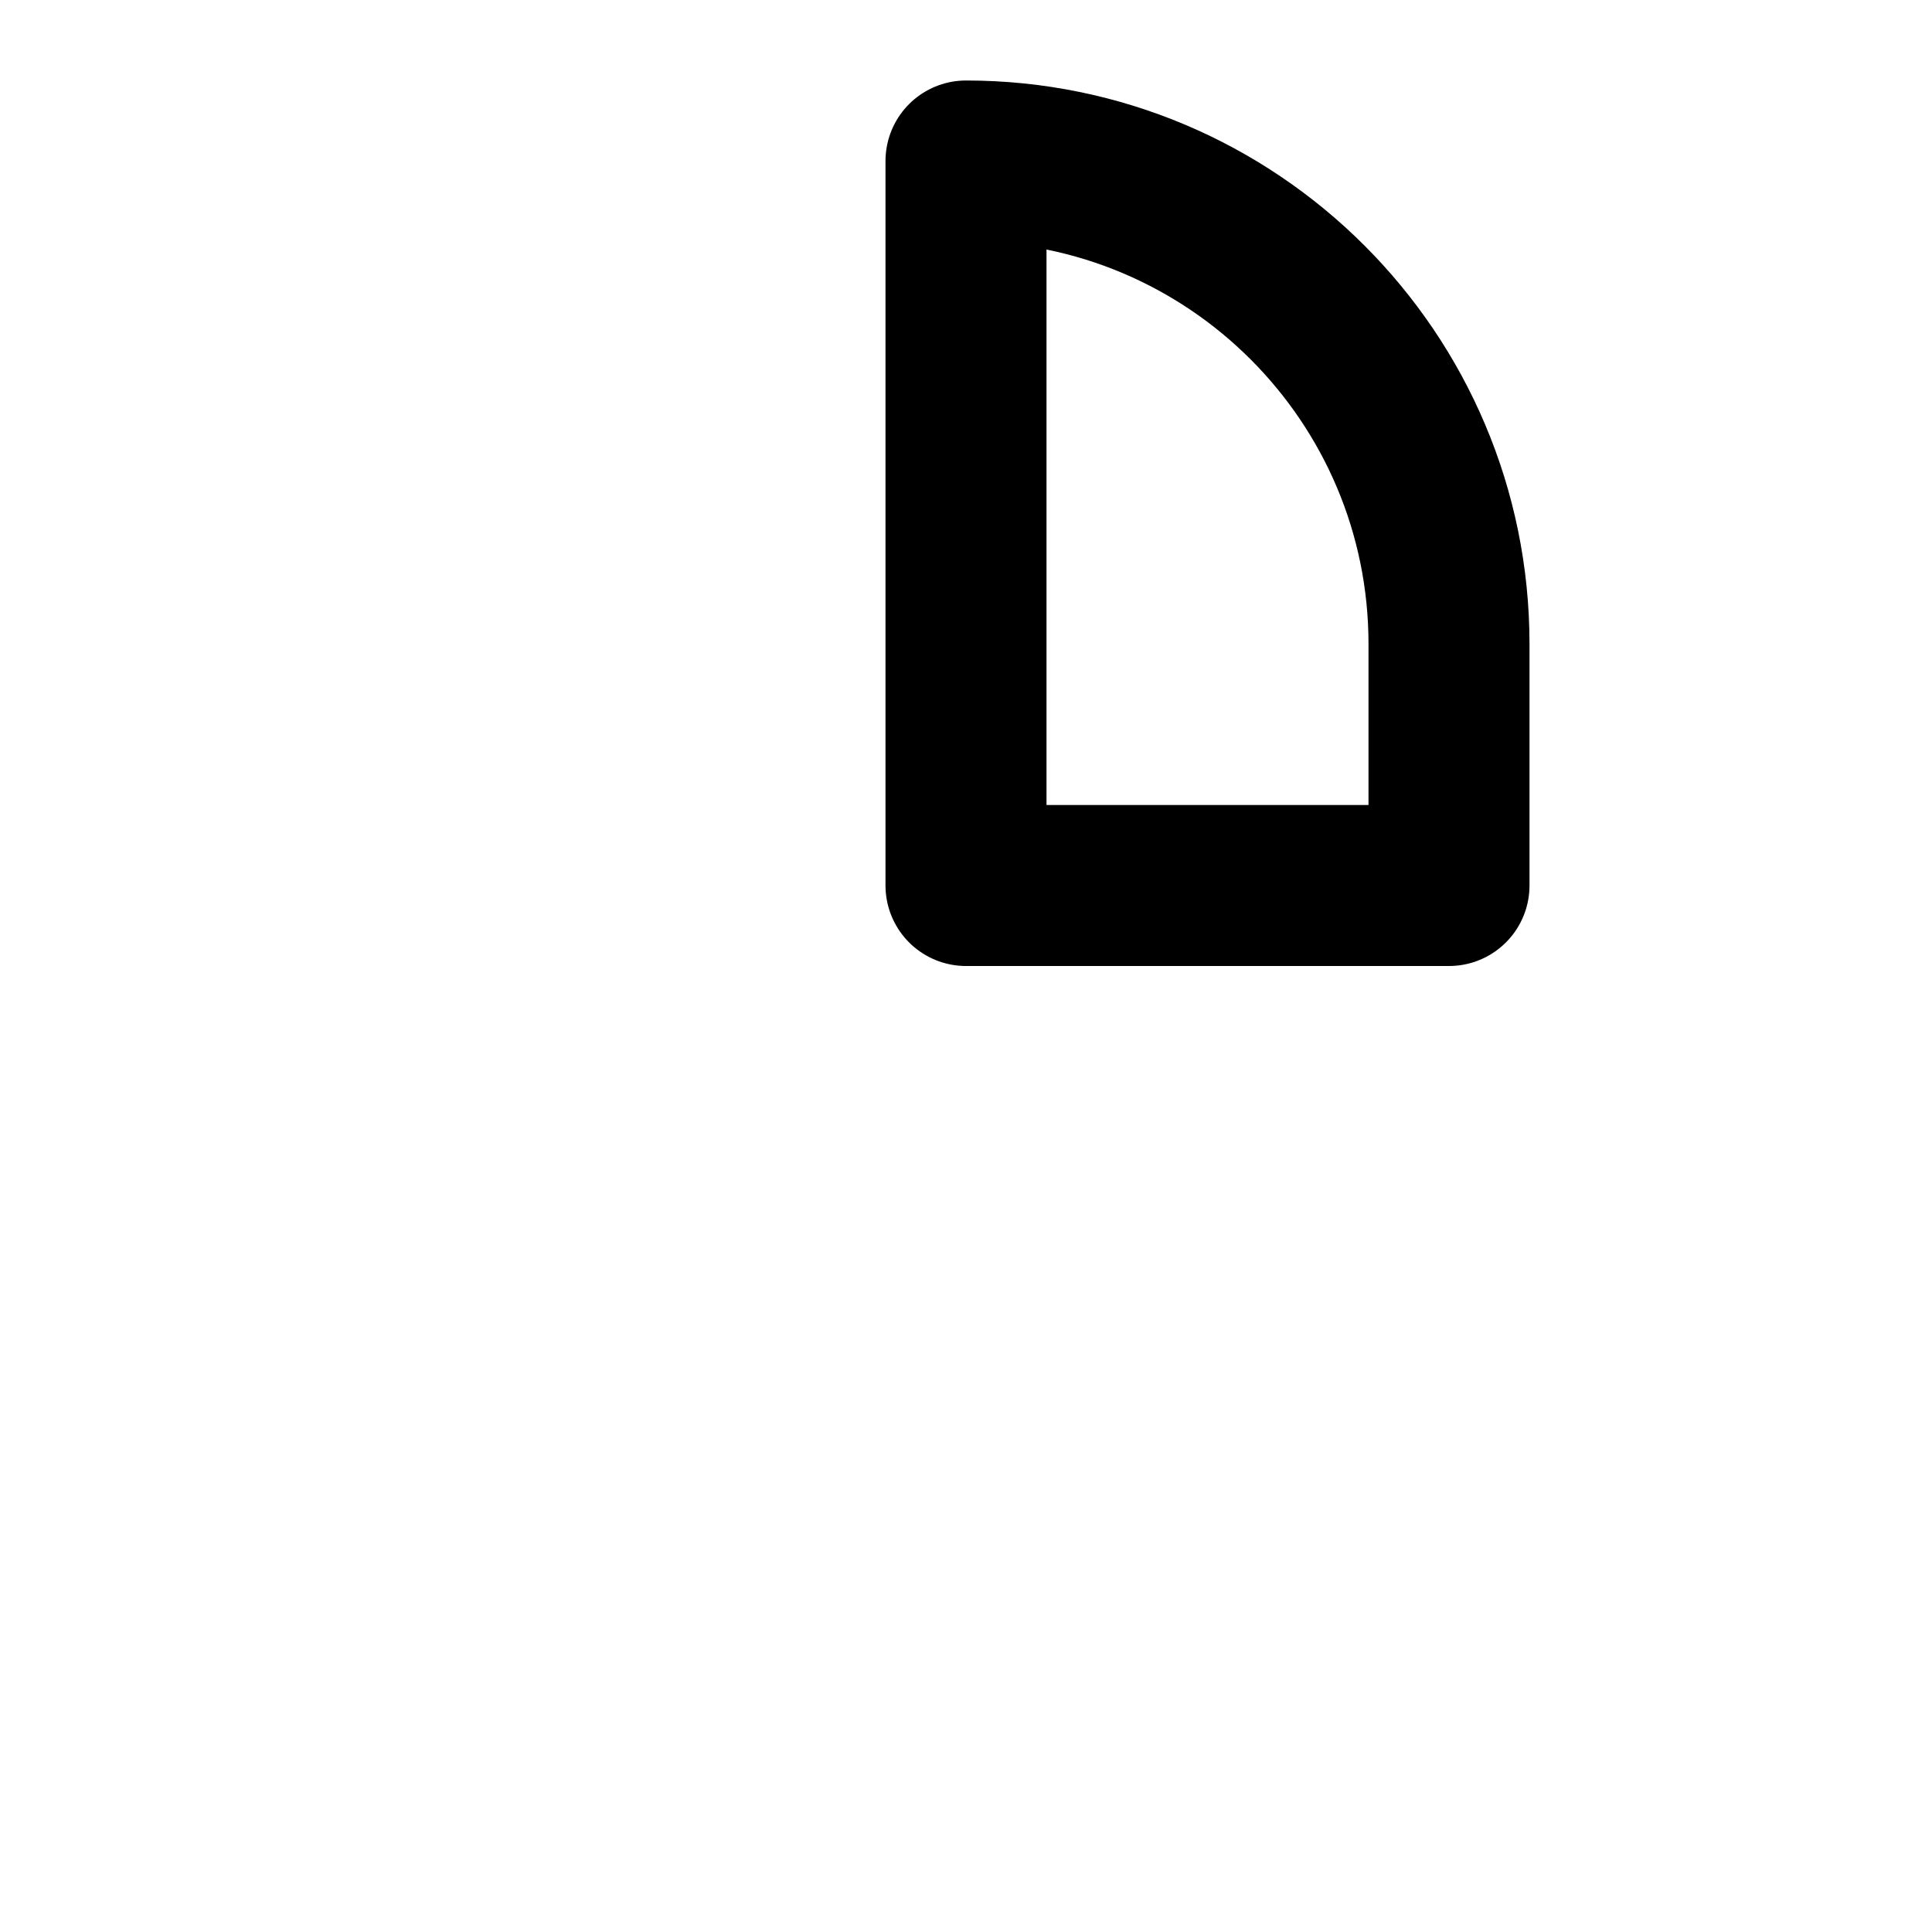
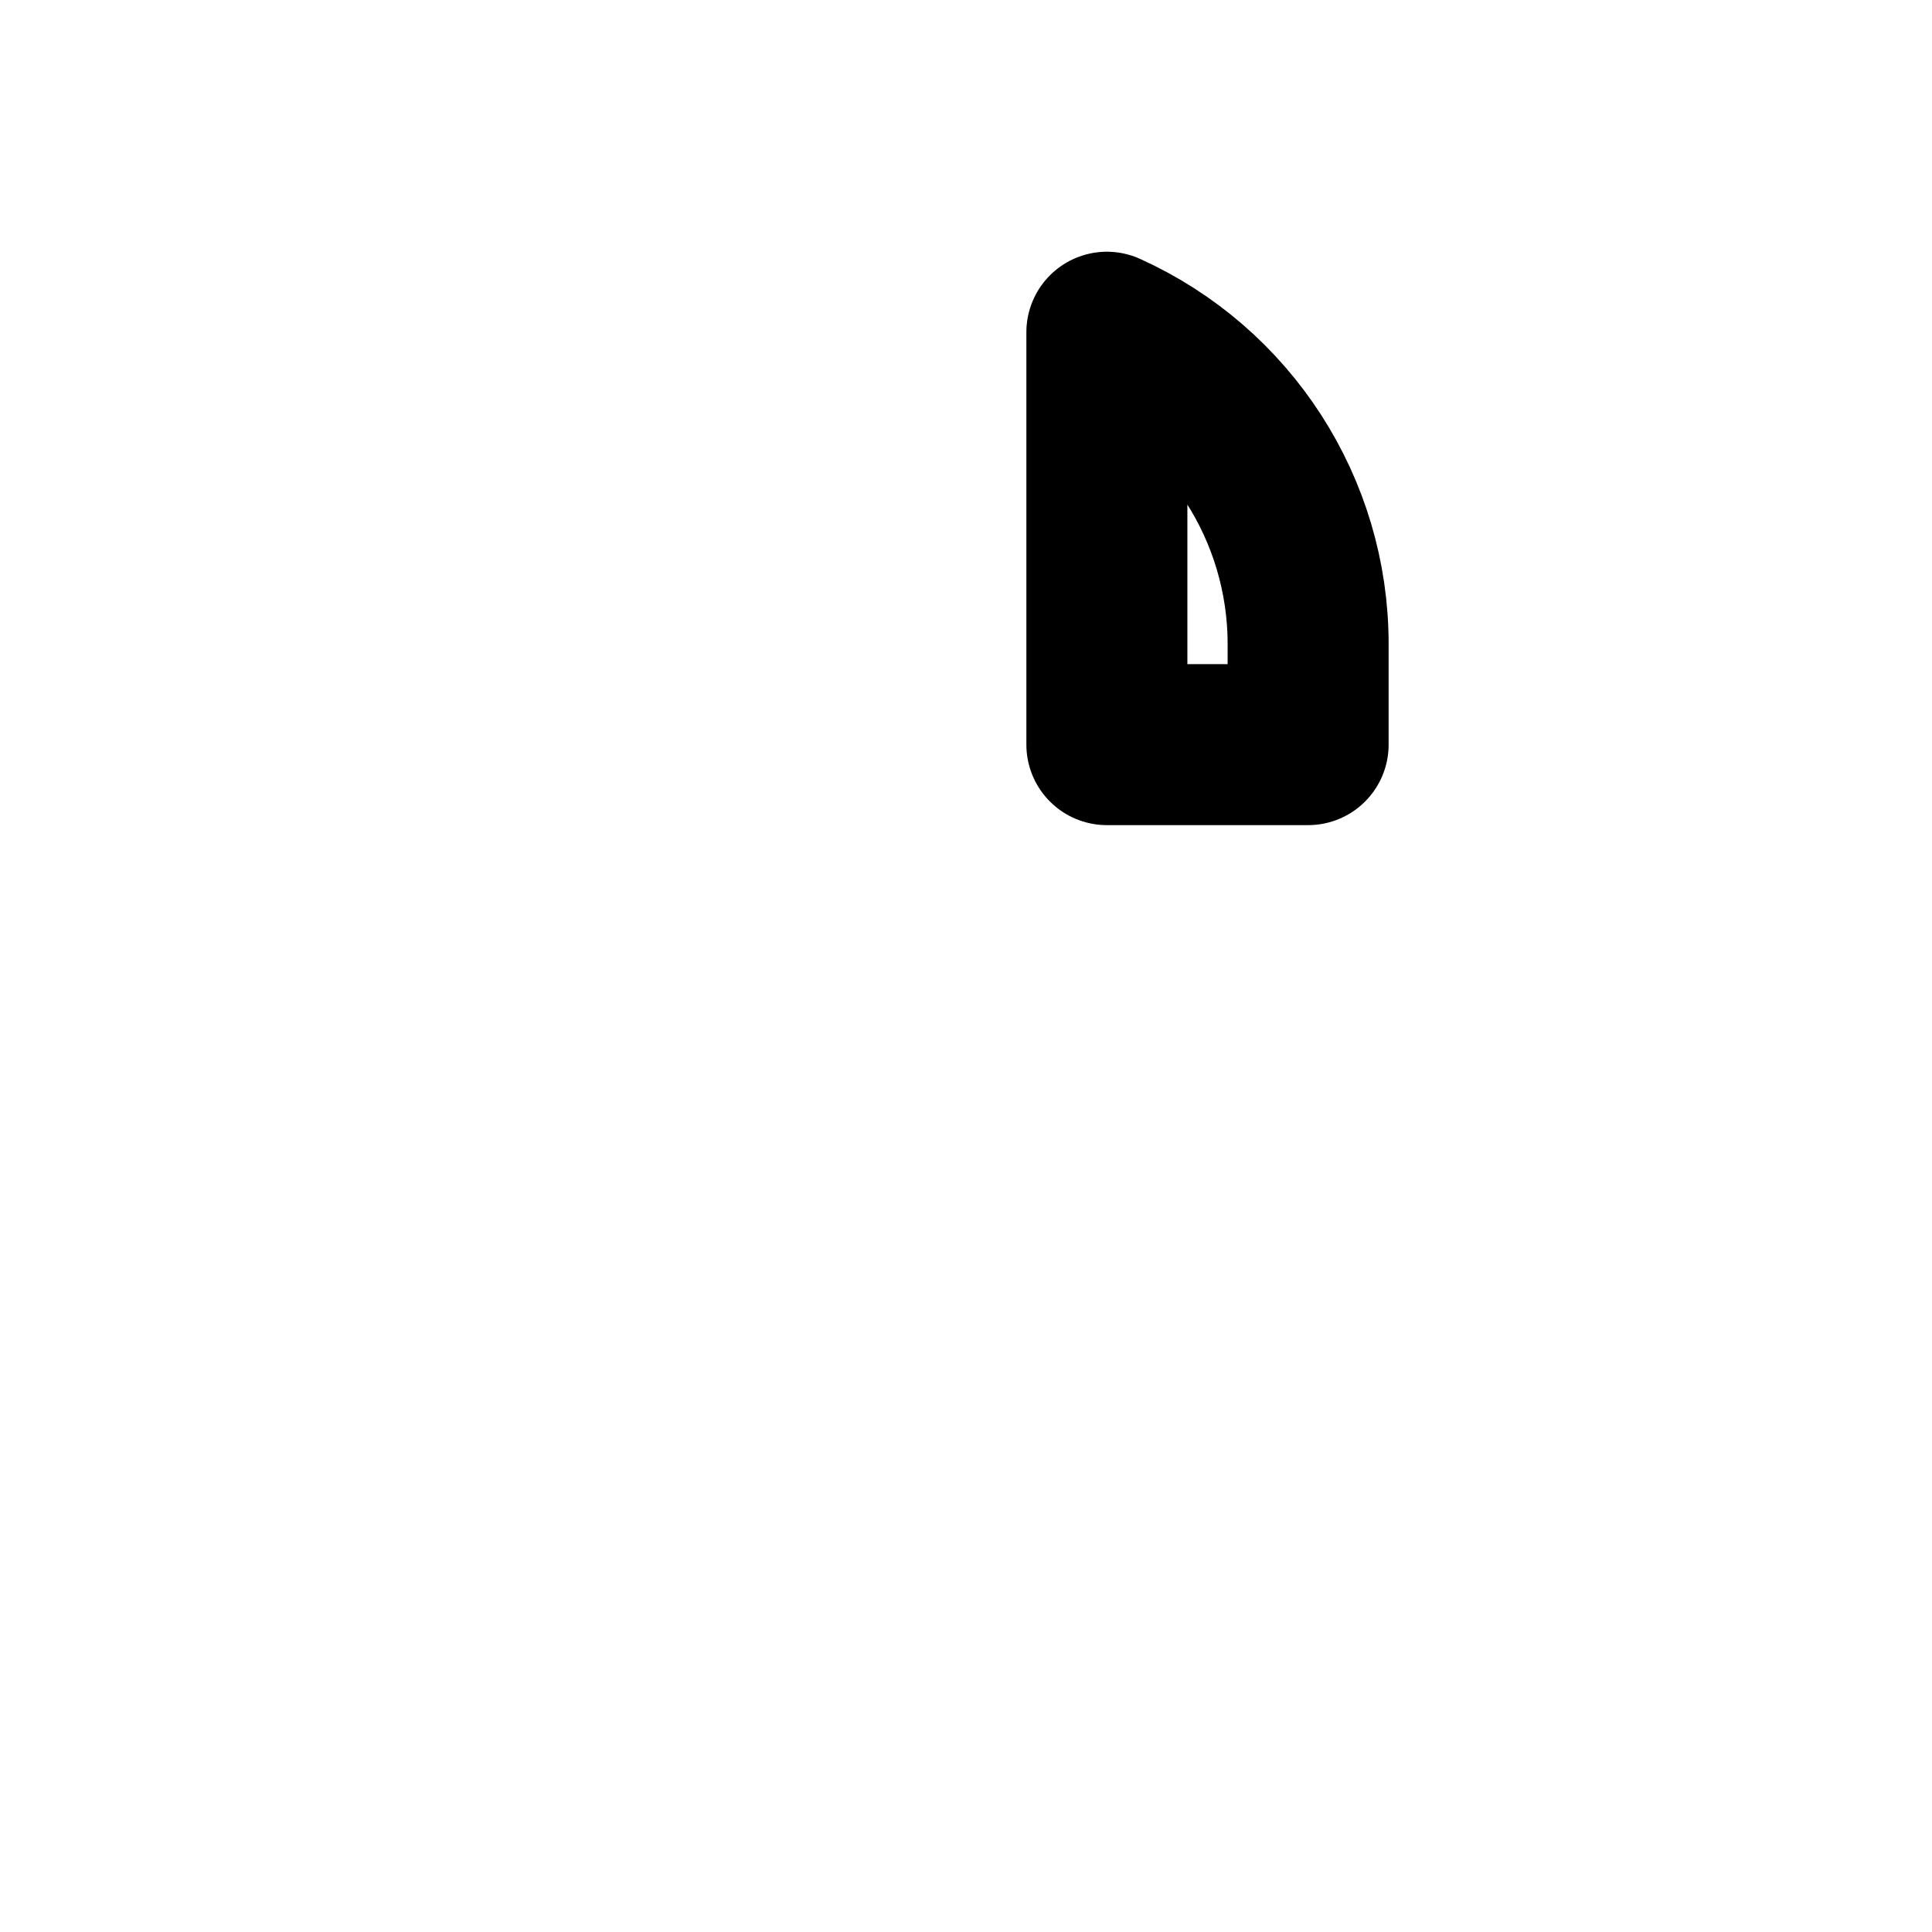
<svg xmlns="http://www.w3.org/2000/svg" viewBox="0 0 24 24" width="24" height="24" fill="none" stroke="currentColor" stroke-width="2" stroke-linecap="round" stroke-linejoin="round">
-   <path d="M12 2a6 6 0 0 1 6 6v3h-6z" />
+   <path d="M16.25 9.25V8a4.25 4.25 0 0 0-2.5-3.873V9.25z" />
</svg>
